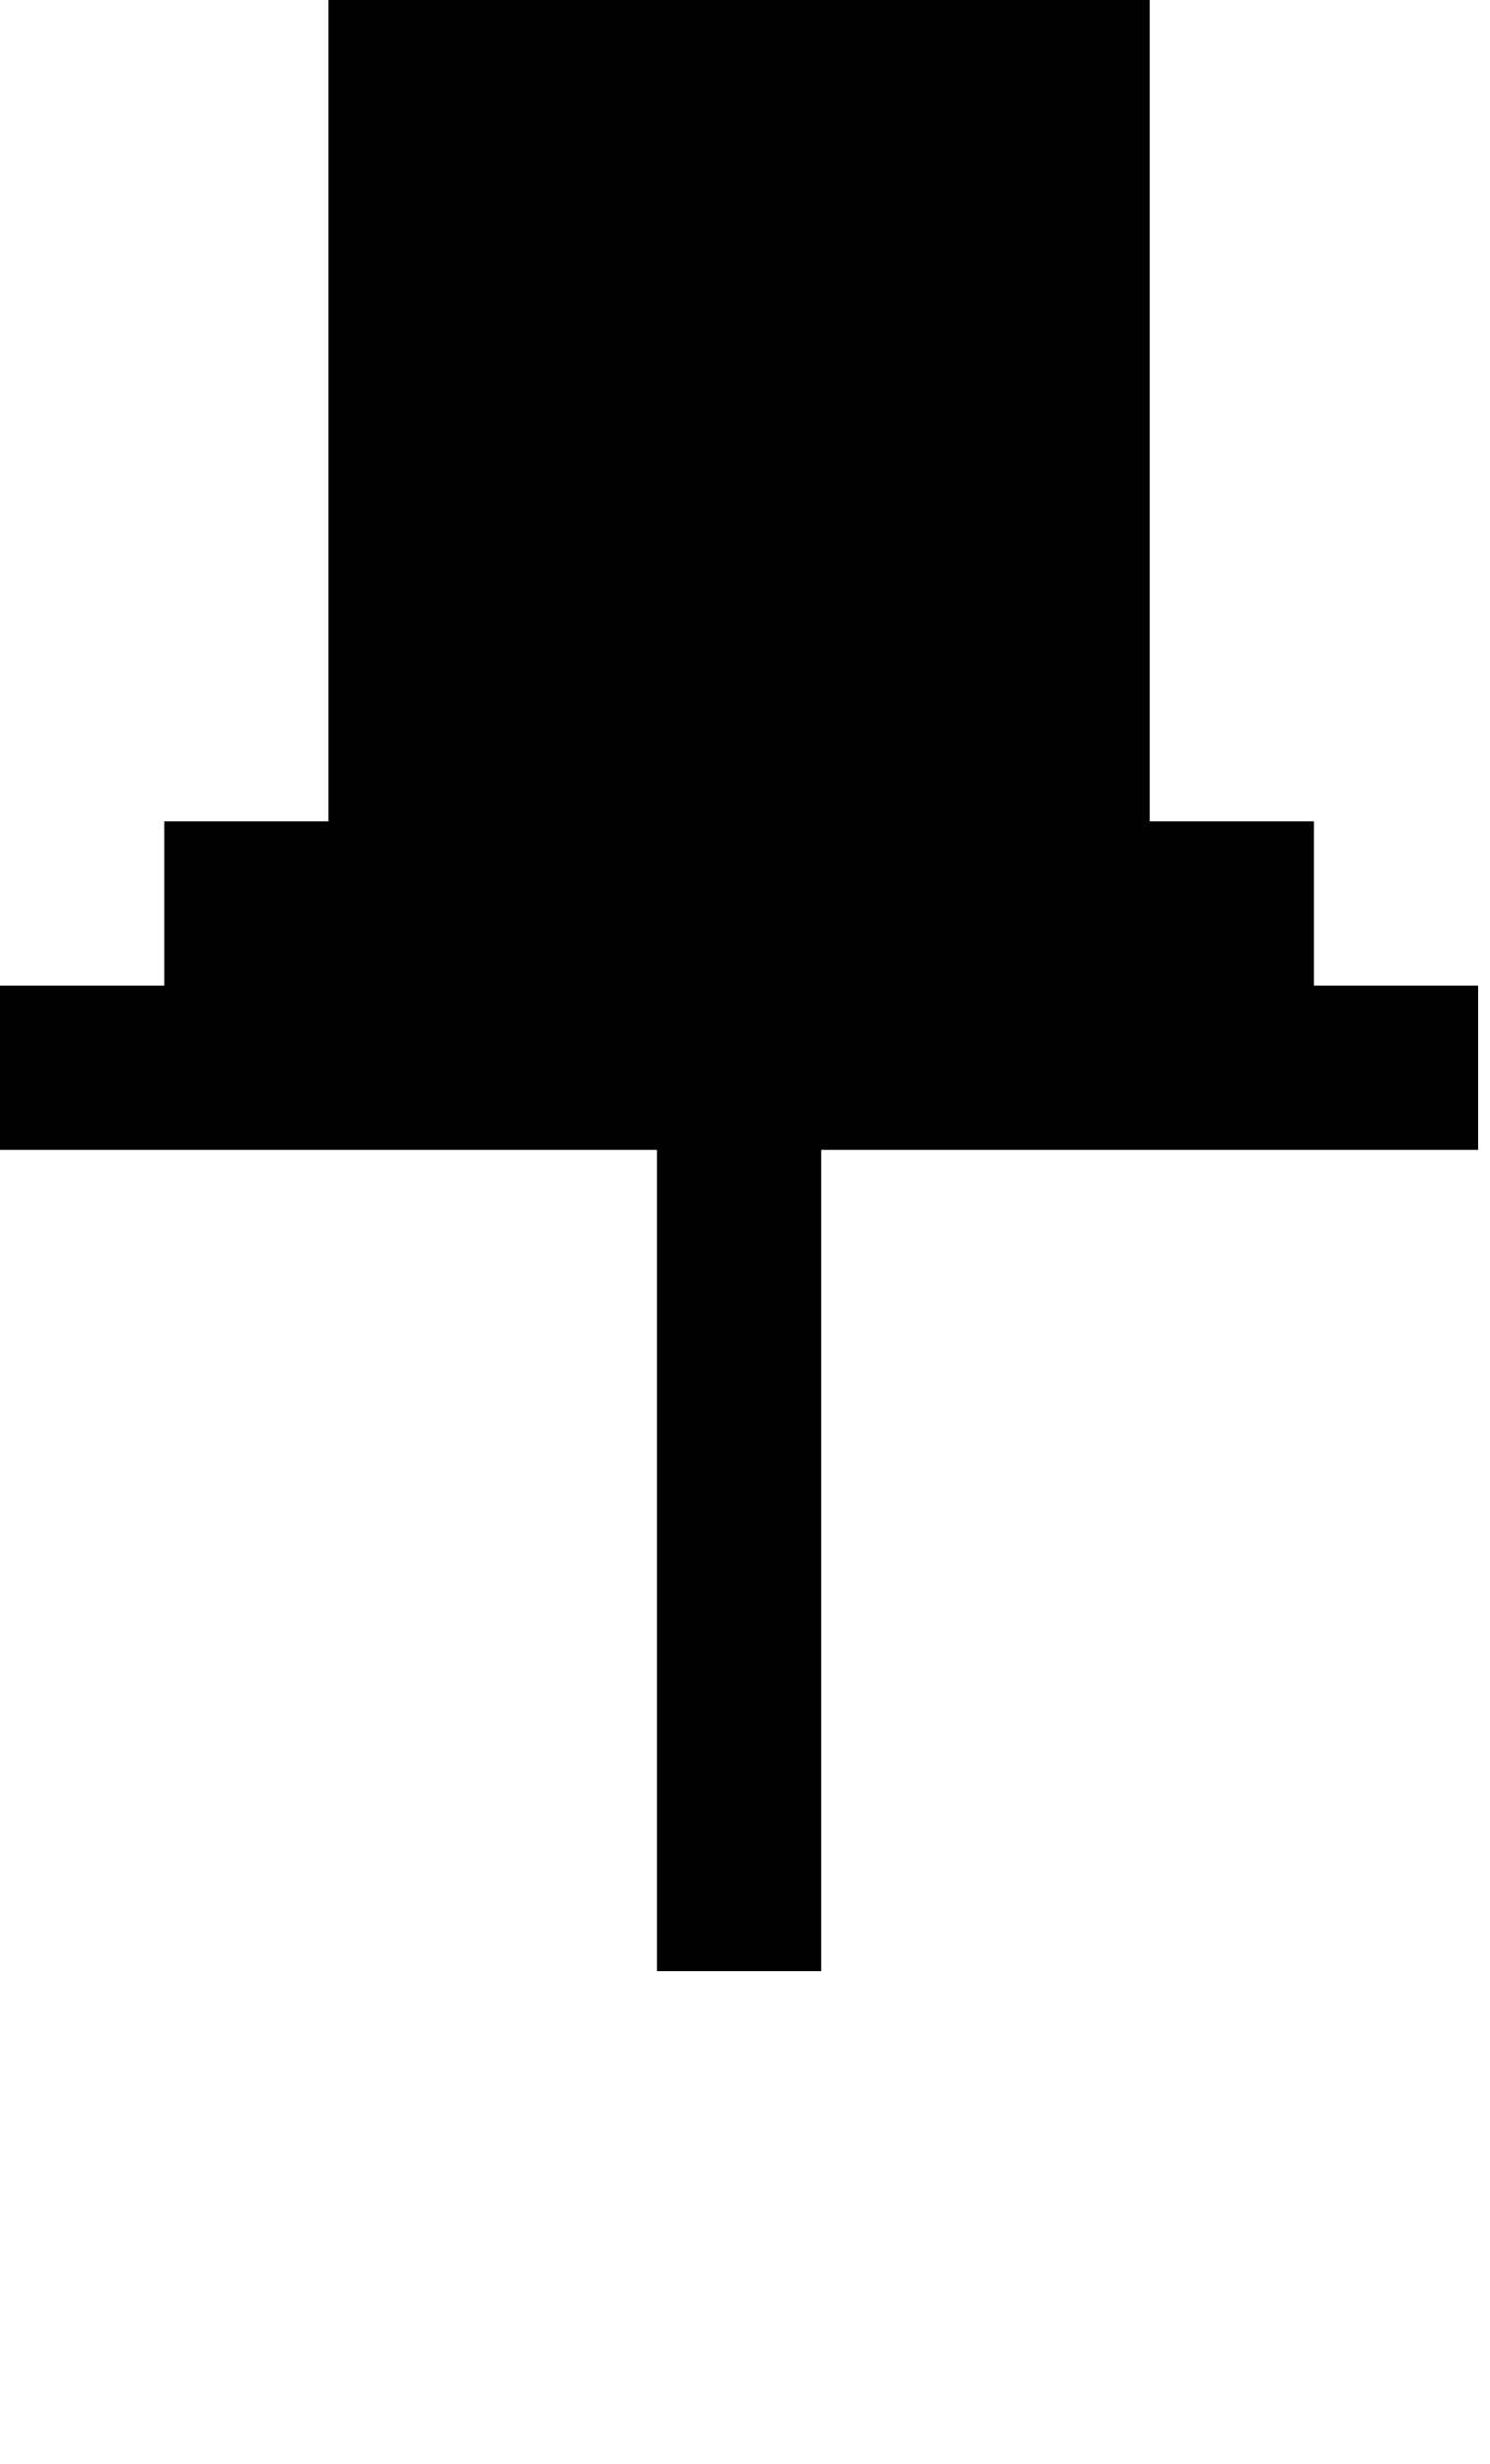
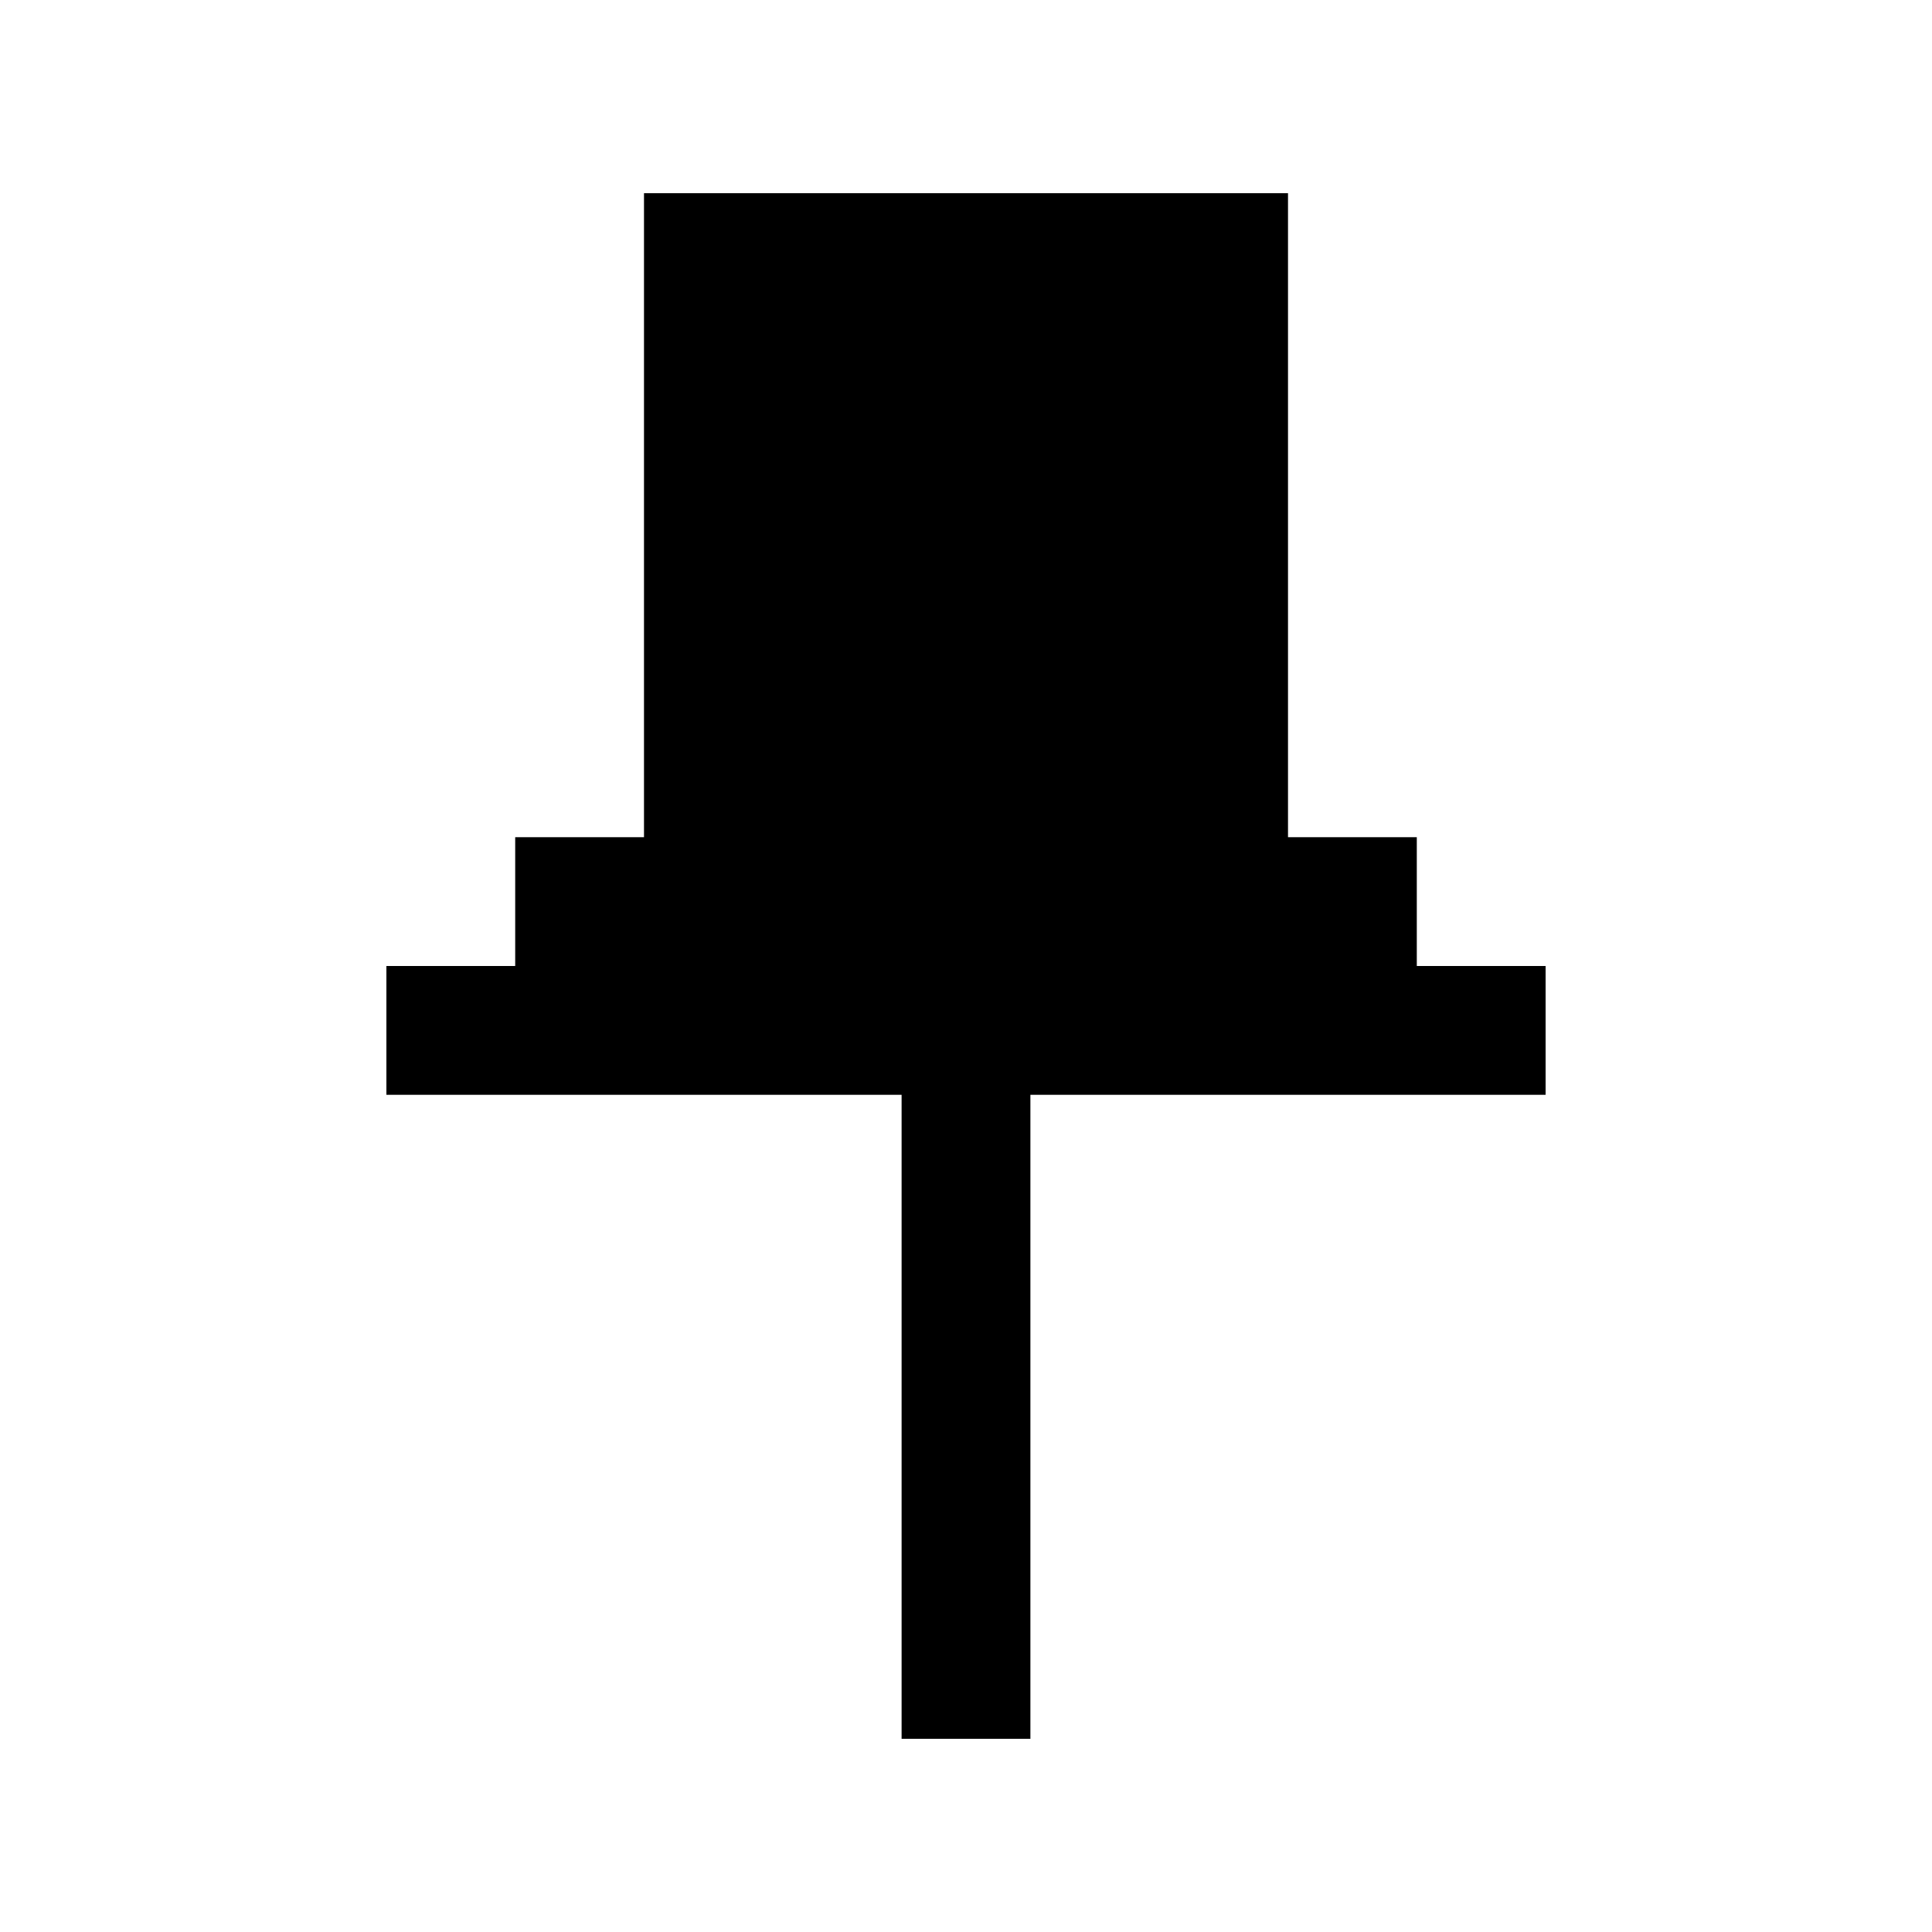
- <svg xmlns="http://www.w3.org/2000/svg" viewBox="0 0 68 112.5" version="1.1" x="0px" y="0px">
+ <svg xmlns="http://www.w3.org/2000/svg" viewBox="-22.5 -11.25 112.5 112.5" version="1.1" x="0px" y="0px">
  <g stroke="none" stroke-width="1" fill="none" fill-rule="evenodd">
    <path d="M52.5,52.5 L60,52.5 L60,45 L52.5,45 L52.5,52.5 Z M45,52.5 L52.5,52.5 L52.5,45 L45,45 L45,52.5 Z M37.5,52.5 L45,52.5 L45,45 L37.5,45 L37.5,52.5 Z M30,52.5 L37.5,52.5 L37.5,45 L30,45 L30,52.5 Z M22.5,52.5 L30,52.5 L30,45 L22.5,45 L22.5,52.5 Z M15,52.5 L22.5,52.5 L22.5,45 L15,45 L15,52.5 Z M7.5,52.5 L15,52.5 L15,45 L7.5,45 L7.5,52.5 Z M0,52.5 L7.5,52.5 L7.5,45 L0,45 L0,52.5 Z M7.5,45 L15,45 L15,37.5 L7.5,37.5 L7.5,45 Z M45,45 L52.5,45 L52.5,37.5 L45,37.5 L45,45 Z M37.5,45 L45,45 L45,37.5 L37.5,37.5 L37.5,45 Z M30,45 L37.5,45 L37.5,37.5 L30,37.5 L30,45 Z M22.5,45 L30,45 L30,37.5 L22.5,37.5 L22.5,45 Z M15,45 L22.5,45 L22.5,37.5 L15,37.5 L15,45 Z M15,37.5 L22.5,37.5 L22.5,30 L15,30 L15,37.5 Z M22.5,37.5 L30,37.5 L30,30 L22.5,30 L22.5,37.5 Z M30,37.5 L37.5,37.5 L37.5,30 L30,30 L30,37.5 Z M37.5,37.5 L45,37.5 L45,30 L37.5,30 L37.5,37.5 Z M37.5,30 L45,30 L45,22.5 L37.5,22.5 L37.5,30 Z M37.5,22.5 L45,22.5 L45,15 L37.5,15 L37.5,22.5 Z M37.5,15 L45,15 L45,7.5 L37.5,7.5 L37.5,15 Z M37.5,7.5 L45,7.5 L45,0 L37.5,0 L37.5,7.5 Z M30,7.5 L37.5,7.5 L37.5,0 L30,0 L30,7.5 Z M22.5,7.5 L30,7.5 L30,0 L22.5,0 L22.5,7.5 Z M15,7.5 L22.5,7.5 L22.5,0 L15,0 L15,7.5 Z M15,15 L22.5,15 L22.5,7.5 L15,7.5 L15,15 Z M15,22.5 L22.5,22.5 L22.5,15 L15,15 L15,22.5 Z M15,30 L22.5,30 L22.5,22.5 L15,22.5 L15,30 Z M22.5,30 L30,30 L30,22.5 L22.5,22.5 L22.5,30 Z M30,30 L37.5,30 L37.5,22.5 L30,22.5 L30,30 Z M30,22.5 L37.5,22.5 L37.5,15 L30,15 L30,22.5 Z M30,15 L37.5,15 L37.5,7.5 L30,7.5 L30,15 Z M22.5,15 L30,15 L30,7.5 L22.5,7.5 L22.5,15 Z M22.5,22.5 L30,22.5 L30,15 L22.5,15 L22.5,22.5 Z M60,52.5 L67.5,52.5 L67.5,45 L60,45 L60,52.5 Z M52.5,45 L60,45 L60,37.5 L52.5,37.5 L52.5,45 Z M45,37.5 L52.5,37.5 L52.5,30 L45,30 L45,37.5 Z M45,30 L52.5,30 L52.5,22.5 L45,22.5 L45,30 Z M45,22.5 L52.5,22.5 L52.5,15 L45,15 L45,22.5 Z M45,15 L52.5,15 L52.5,7.5 L45,7.5 L45,15 Z M45,7.5 L52.5,7.5 L52.5,0 L45,0 L45,7.5 Z M30,60 L37.5,60 L37.5,52.5 L30,52.5 L30,60 Z M30,67.5 L37.5,67.5 L37.5,60 L30,60 L30,67.5 Z M30,75 L37.5,75 L37.5,67.5 L30,67.5 L30,75 Z M30,82.5 L37.5,82.5 L37.5,75 L30,75 L30,82.5 Z M30,90 L37.5,90 L37.5,82.5 L30,82.5 L30,90 Z" fill="#000000" />
  </g>
</svg>
